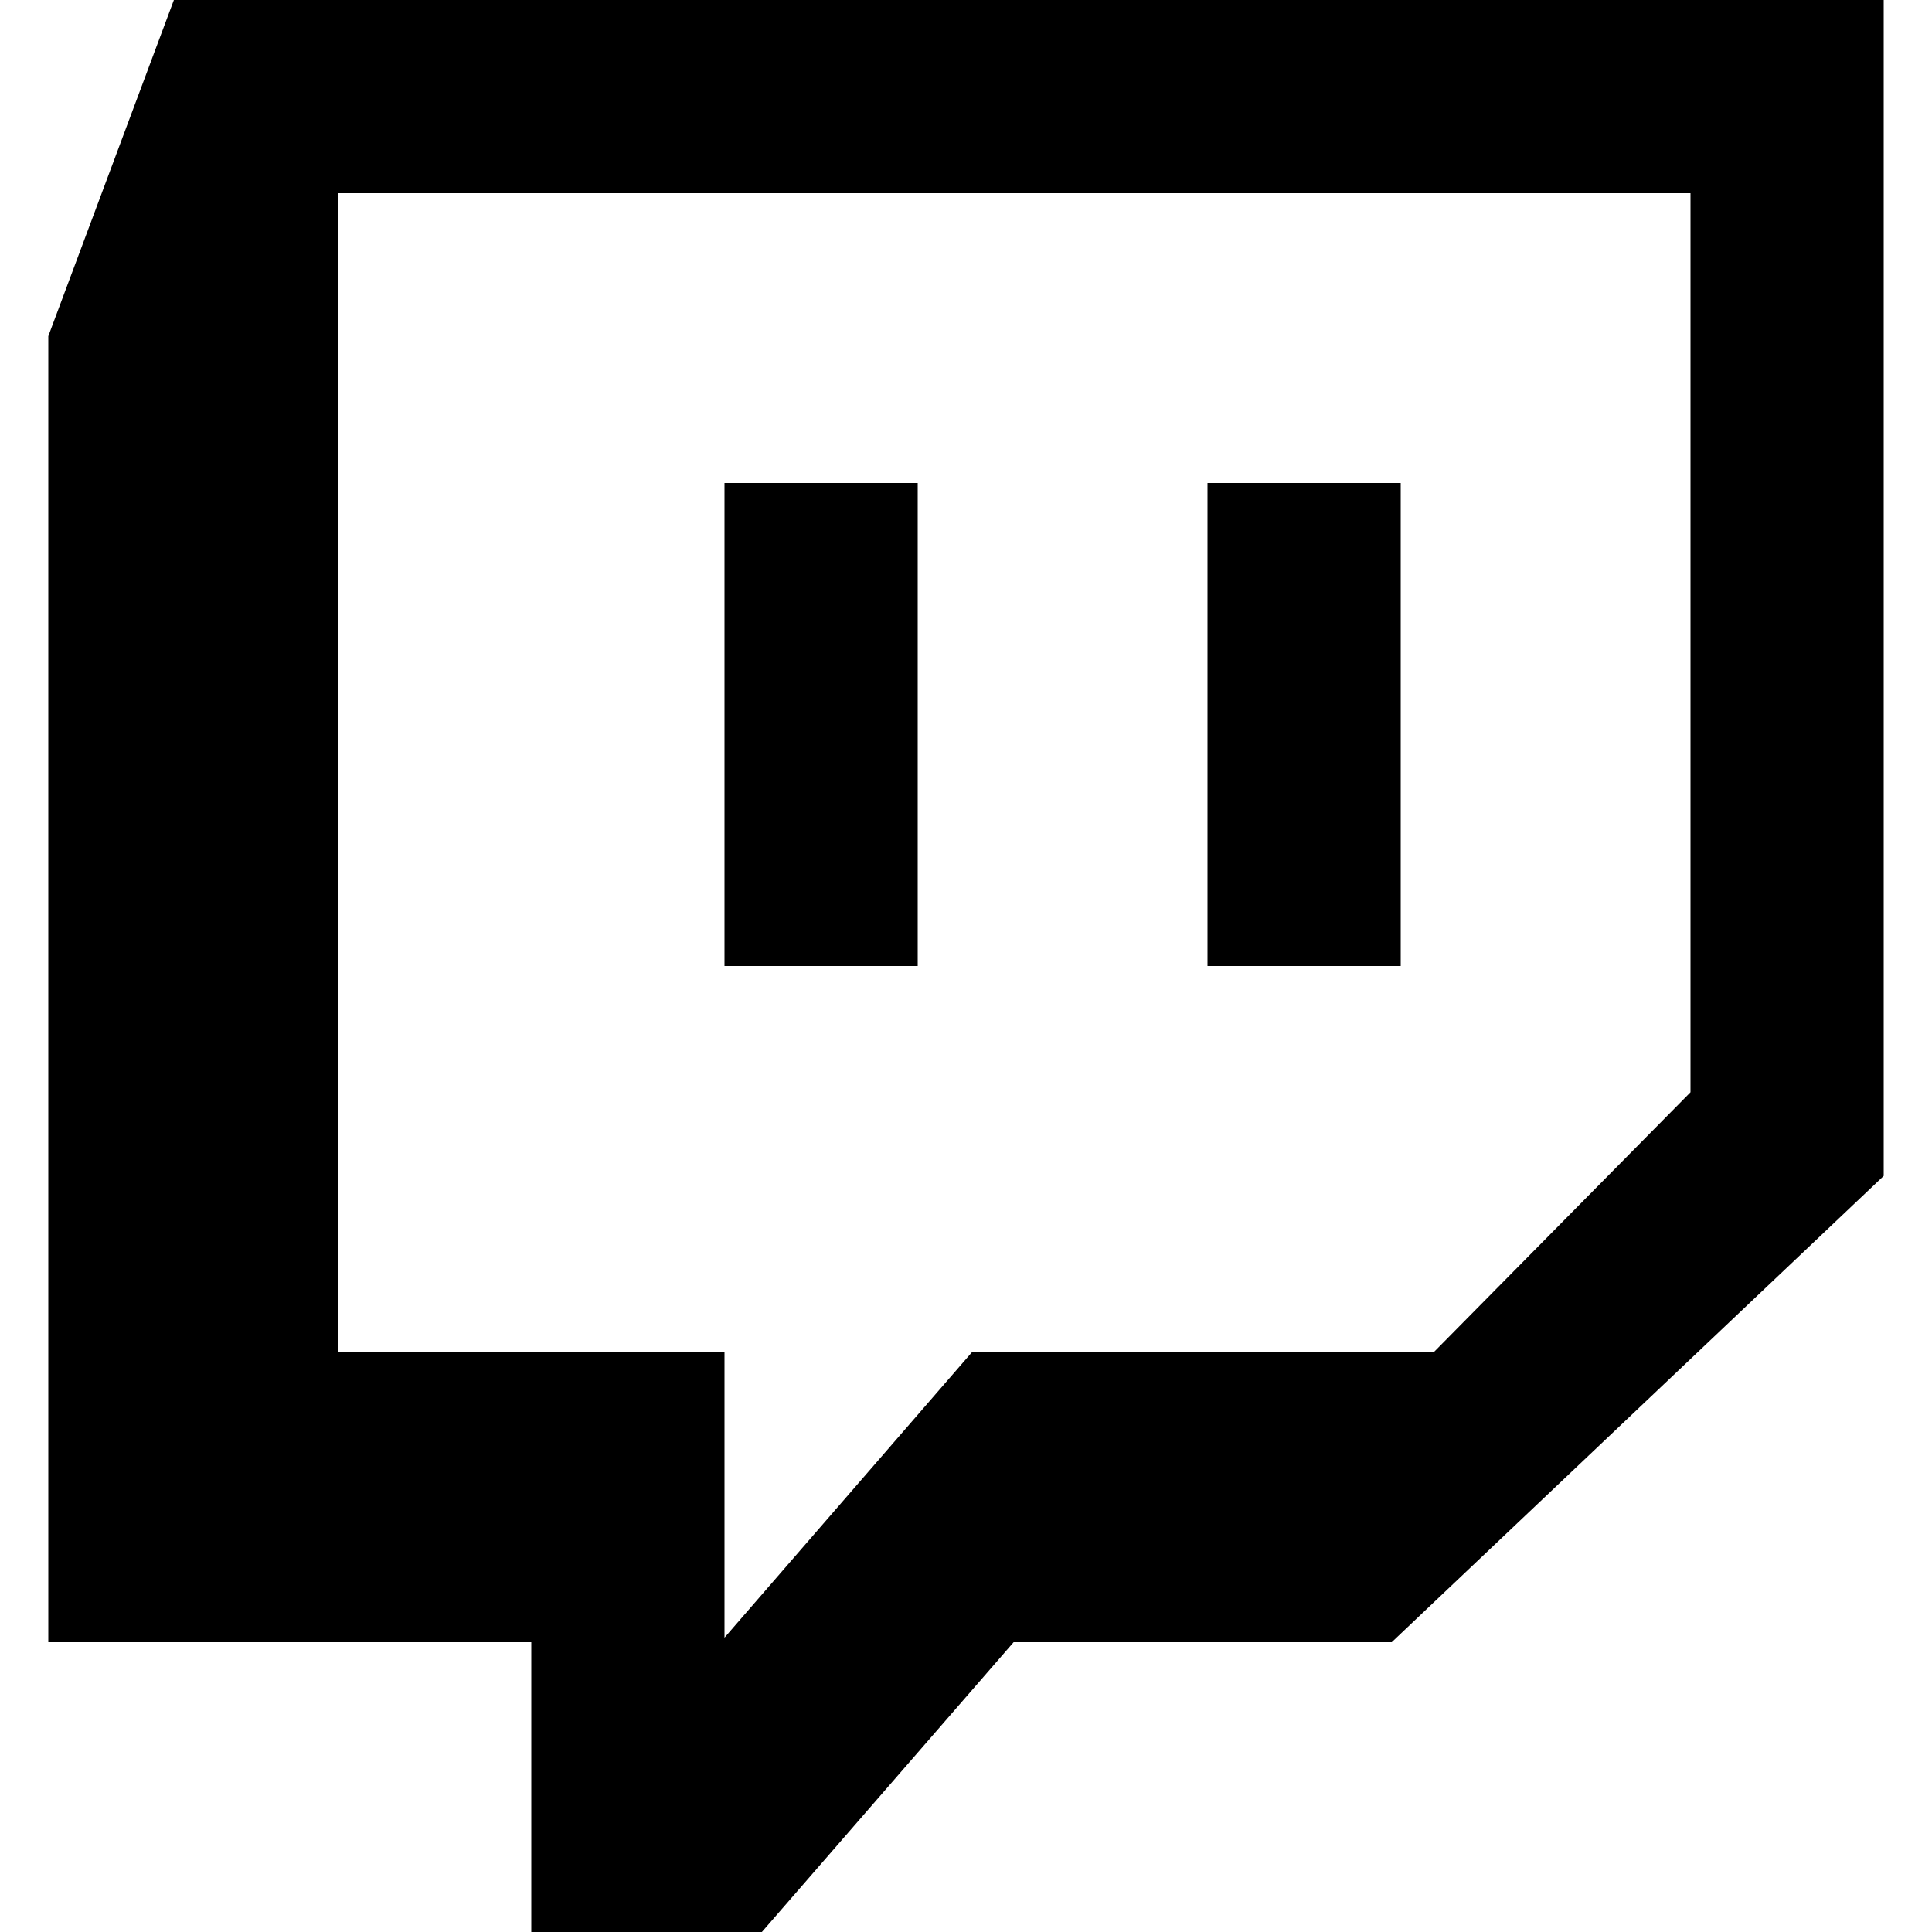
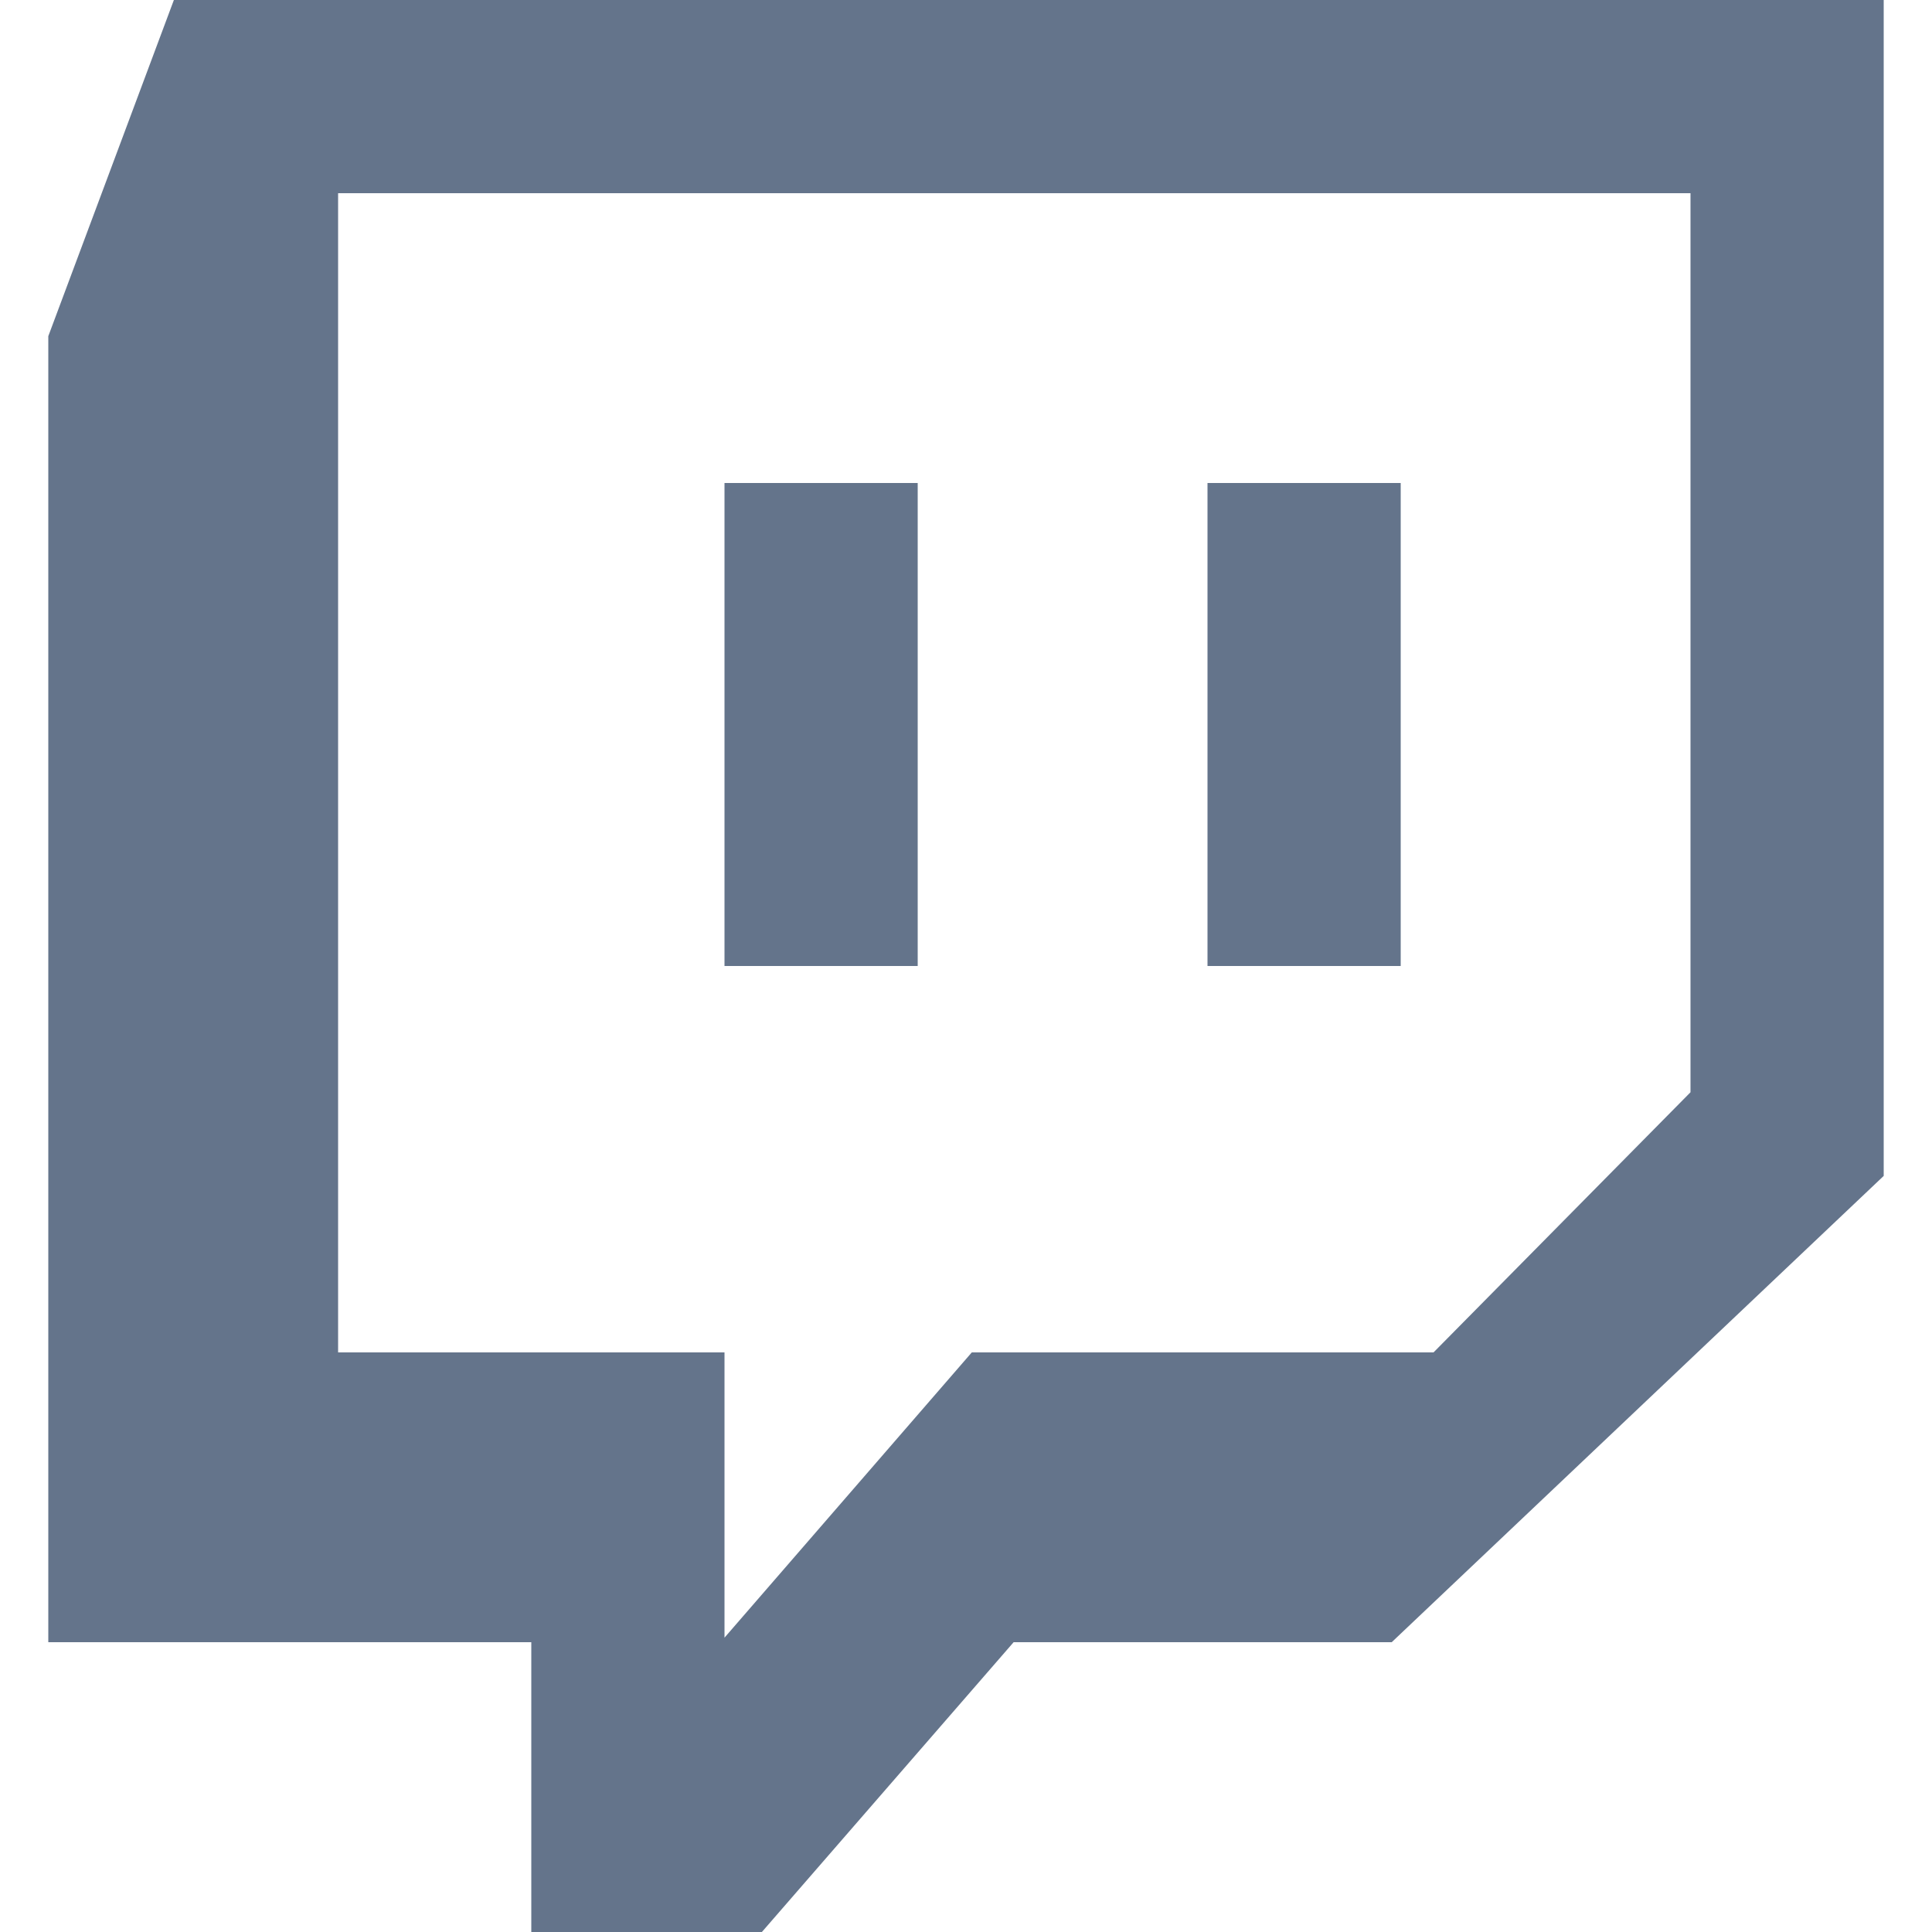
<svg xmlns="http://www.w3.org/2000/svg" width="800px" height="800px" viewBox="-0.5 0 20 20" version="1.1">
  <defs>

</defs>
  <g id="Page-1" stroke="none" stroke-width="1" fill="none" fill-rule="evenodd">
-     <g id="Dribbble-Light-Preview" transform="translate(-141, -7399)" fill="#000000">
+     <g id="Dribbble-Light-Preview" transform="translate(-141, -7399)" fill="#64748b">
      <g id="icons" transform="translate(56, 160)">
-         <path d="M97,7249 L99,7249 L99,7244 L97,7244 L97,7249 Z M92,7249 L94,7249 L94,7244 L92,7244 L92,7249 Z M102,7250.307 L102,7241 L88,7241 L88,7253 L92,7253 L92,7255.953 L94.56,7253 L99.34,7253 L102,7250.307 Z M98.907,7256 L94.993,7256 L92.387,7259 L90,7259 L90,7256 L85,7256 L85,7242.48 L86.3,7239 L104,7239 L104,7251.173 L98.907,7256 Z" id="twitch-[#182]">
+         <path fill="#64748b" d="M97,7249 L99,7249 L99,7244 L97,7244 L97,7249 Z M92,7249 L94,7249 L94,7244 L92,7244 L92,7249 Z M102,7250.307 L102,7241 L88,7241 L88,7253 L92,7253 L92,7255.953 L94.56,7253 L99.34,7253 L102,7250.307 Z M98.907,7256 L94.993,7256 L92.387,7259 L90,7259 L90,7256 L85,7256 L85,7242.48 L86.3,7239 L104,7239 L104,7251.173 L98.907,7256 Z" id="twitch-[#182]">

</path>
      </g>
    </g>
  </g>
</svg>
